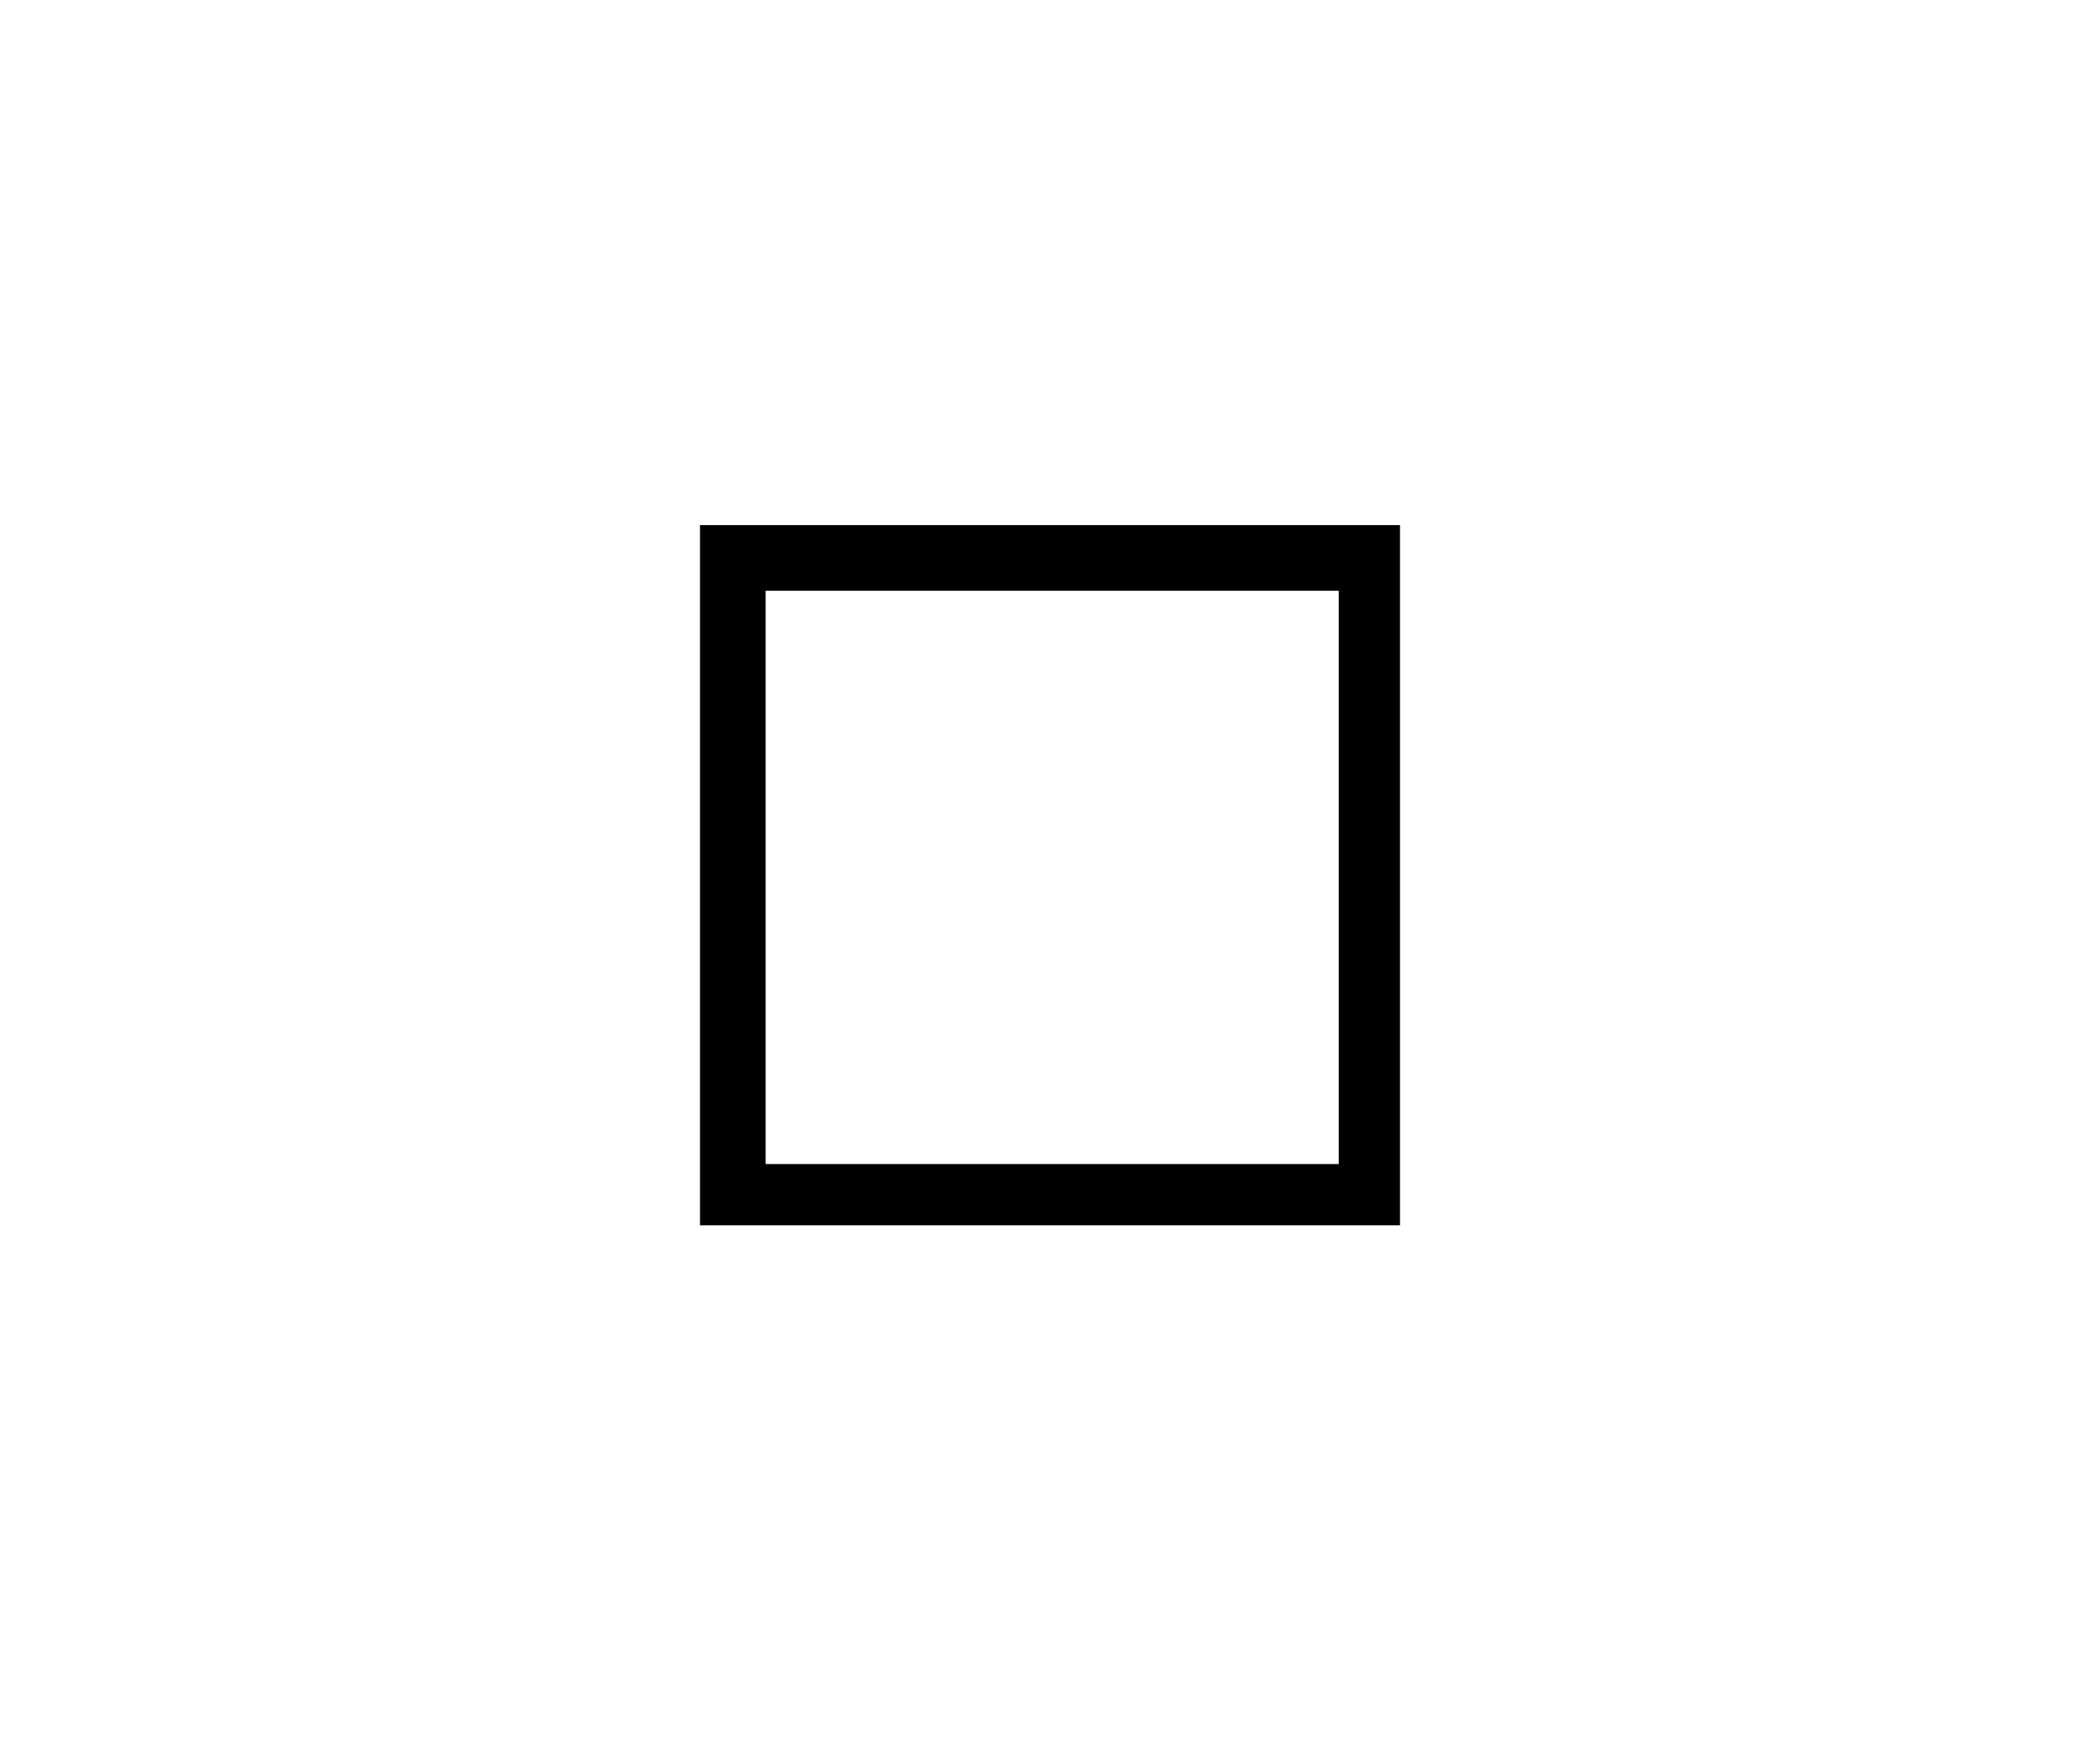
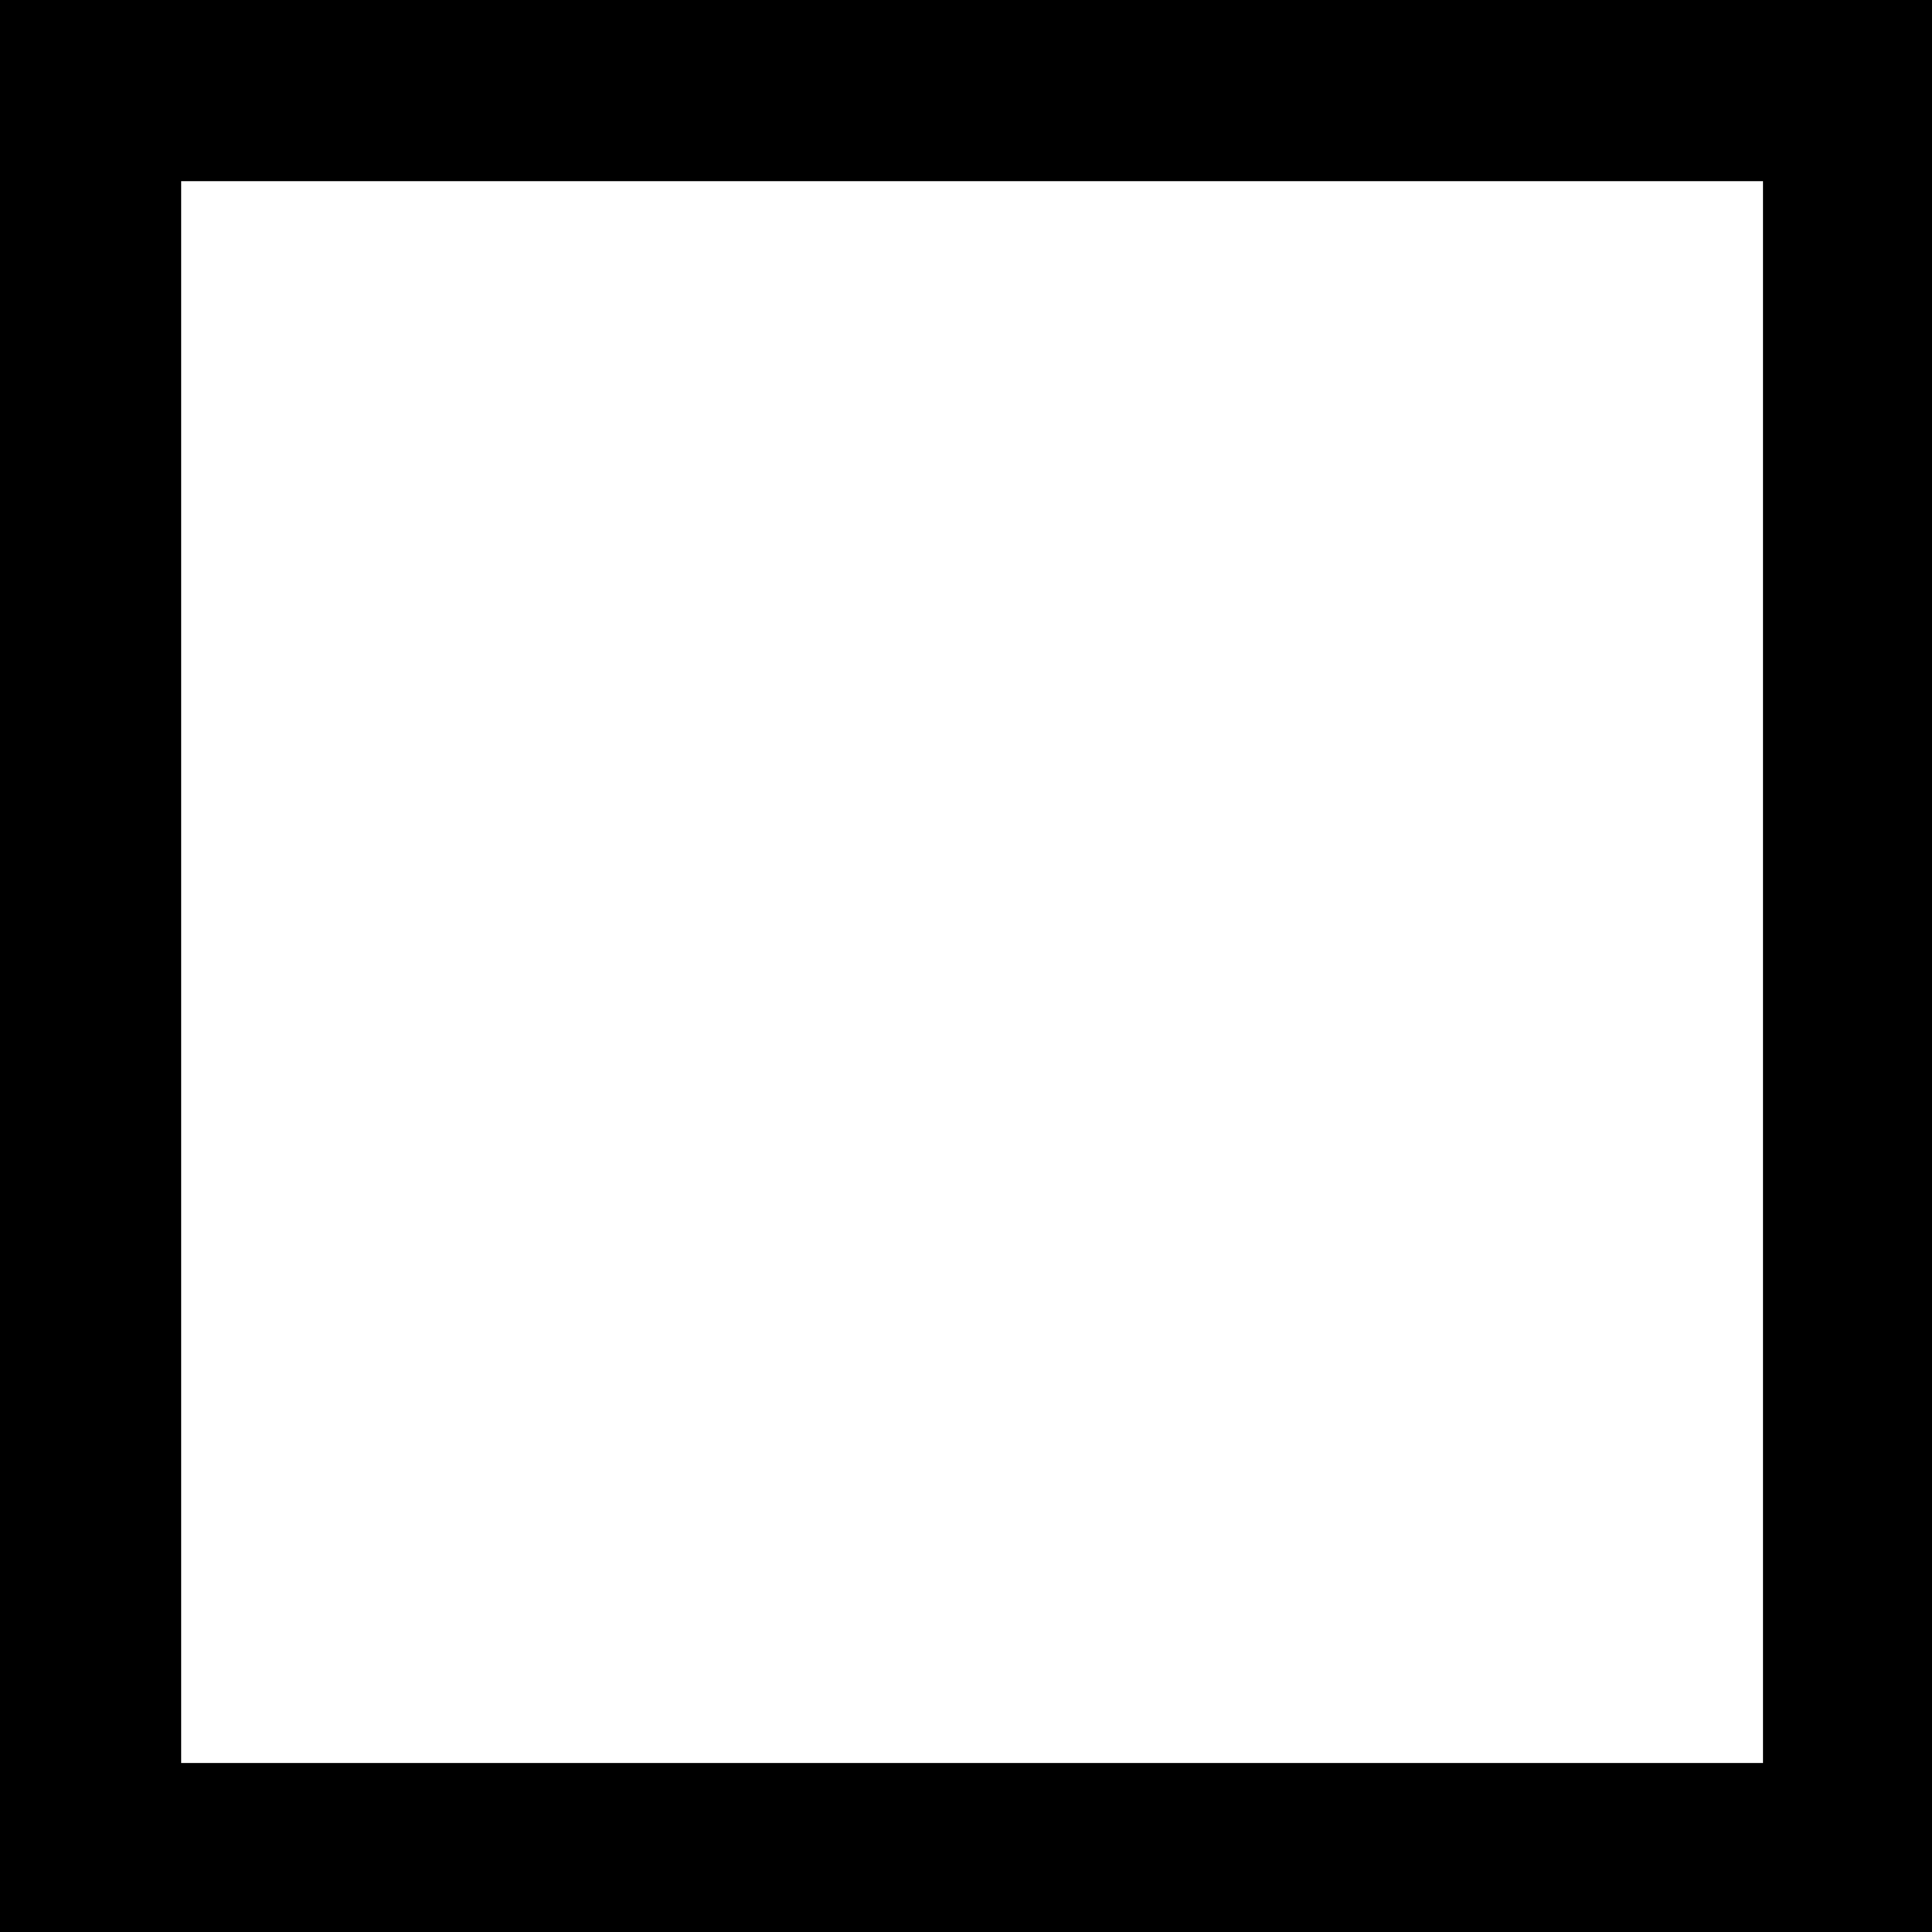
- <svg xmlns="http://www.w3.org/2000/svg" version="1.1" id="Layer_1" x="0px" y="0px" viewBox="0 0 48 40" style="enable-background:new 0 0 48 40;" xml:space="preserve">
+ <svg xmlns="http://www.w3.org/2000/svg" version="1.1" id="Layer_1" x="0px" y="0px" viewBox="0 0 16 16" style="enable-background:new 0 0 16 16;" xml:space="preserve">
  <g id="surface1">
-     <path d="M16,12v16h16V12H16z M17.5,13.5h13.1v13.1H17.5V13.5z" />
+     <path d="M0,0v16h16V0H0z M1.5,1.5h13.1v13.1H1.5V1.5z" />
  </g>
</svg>
